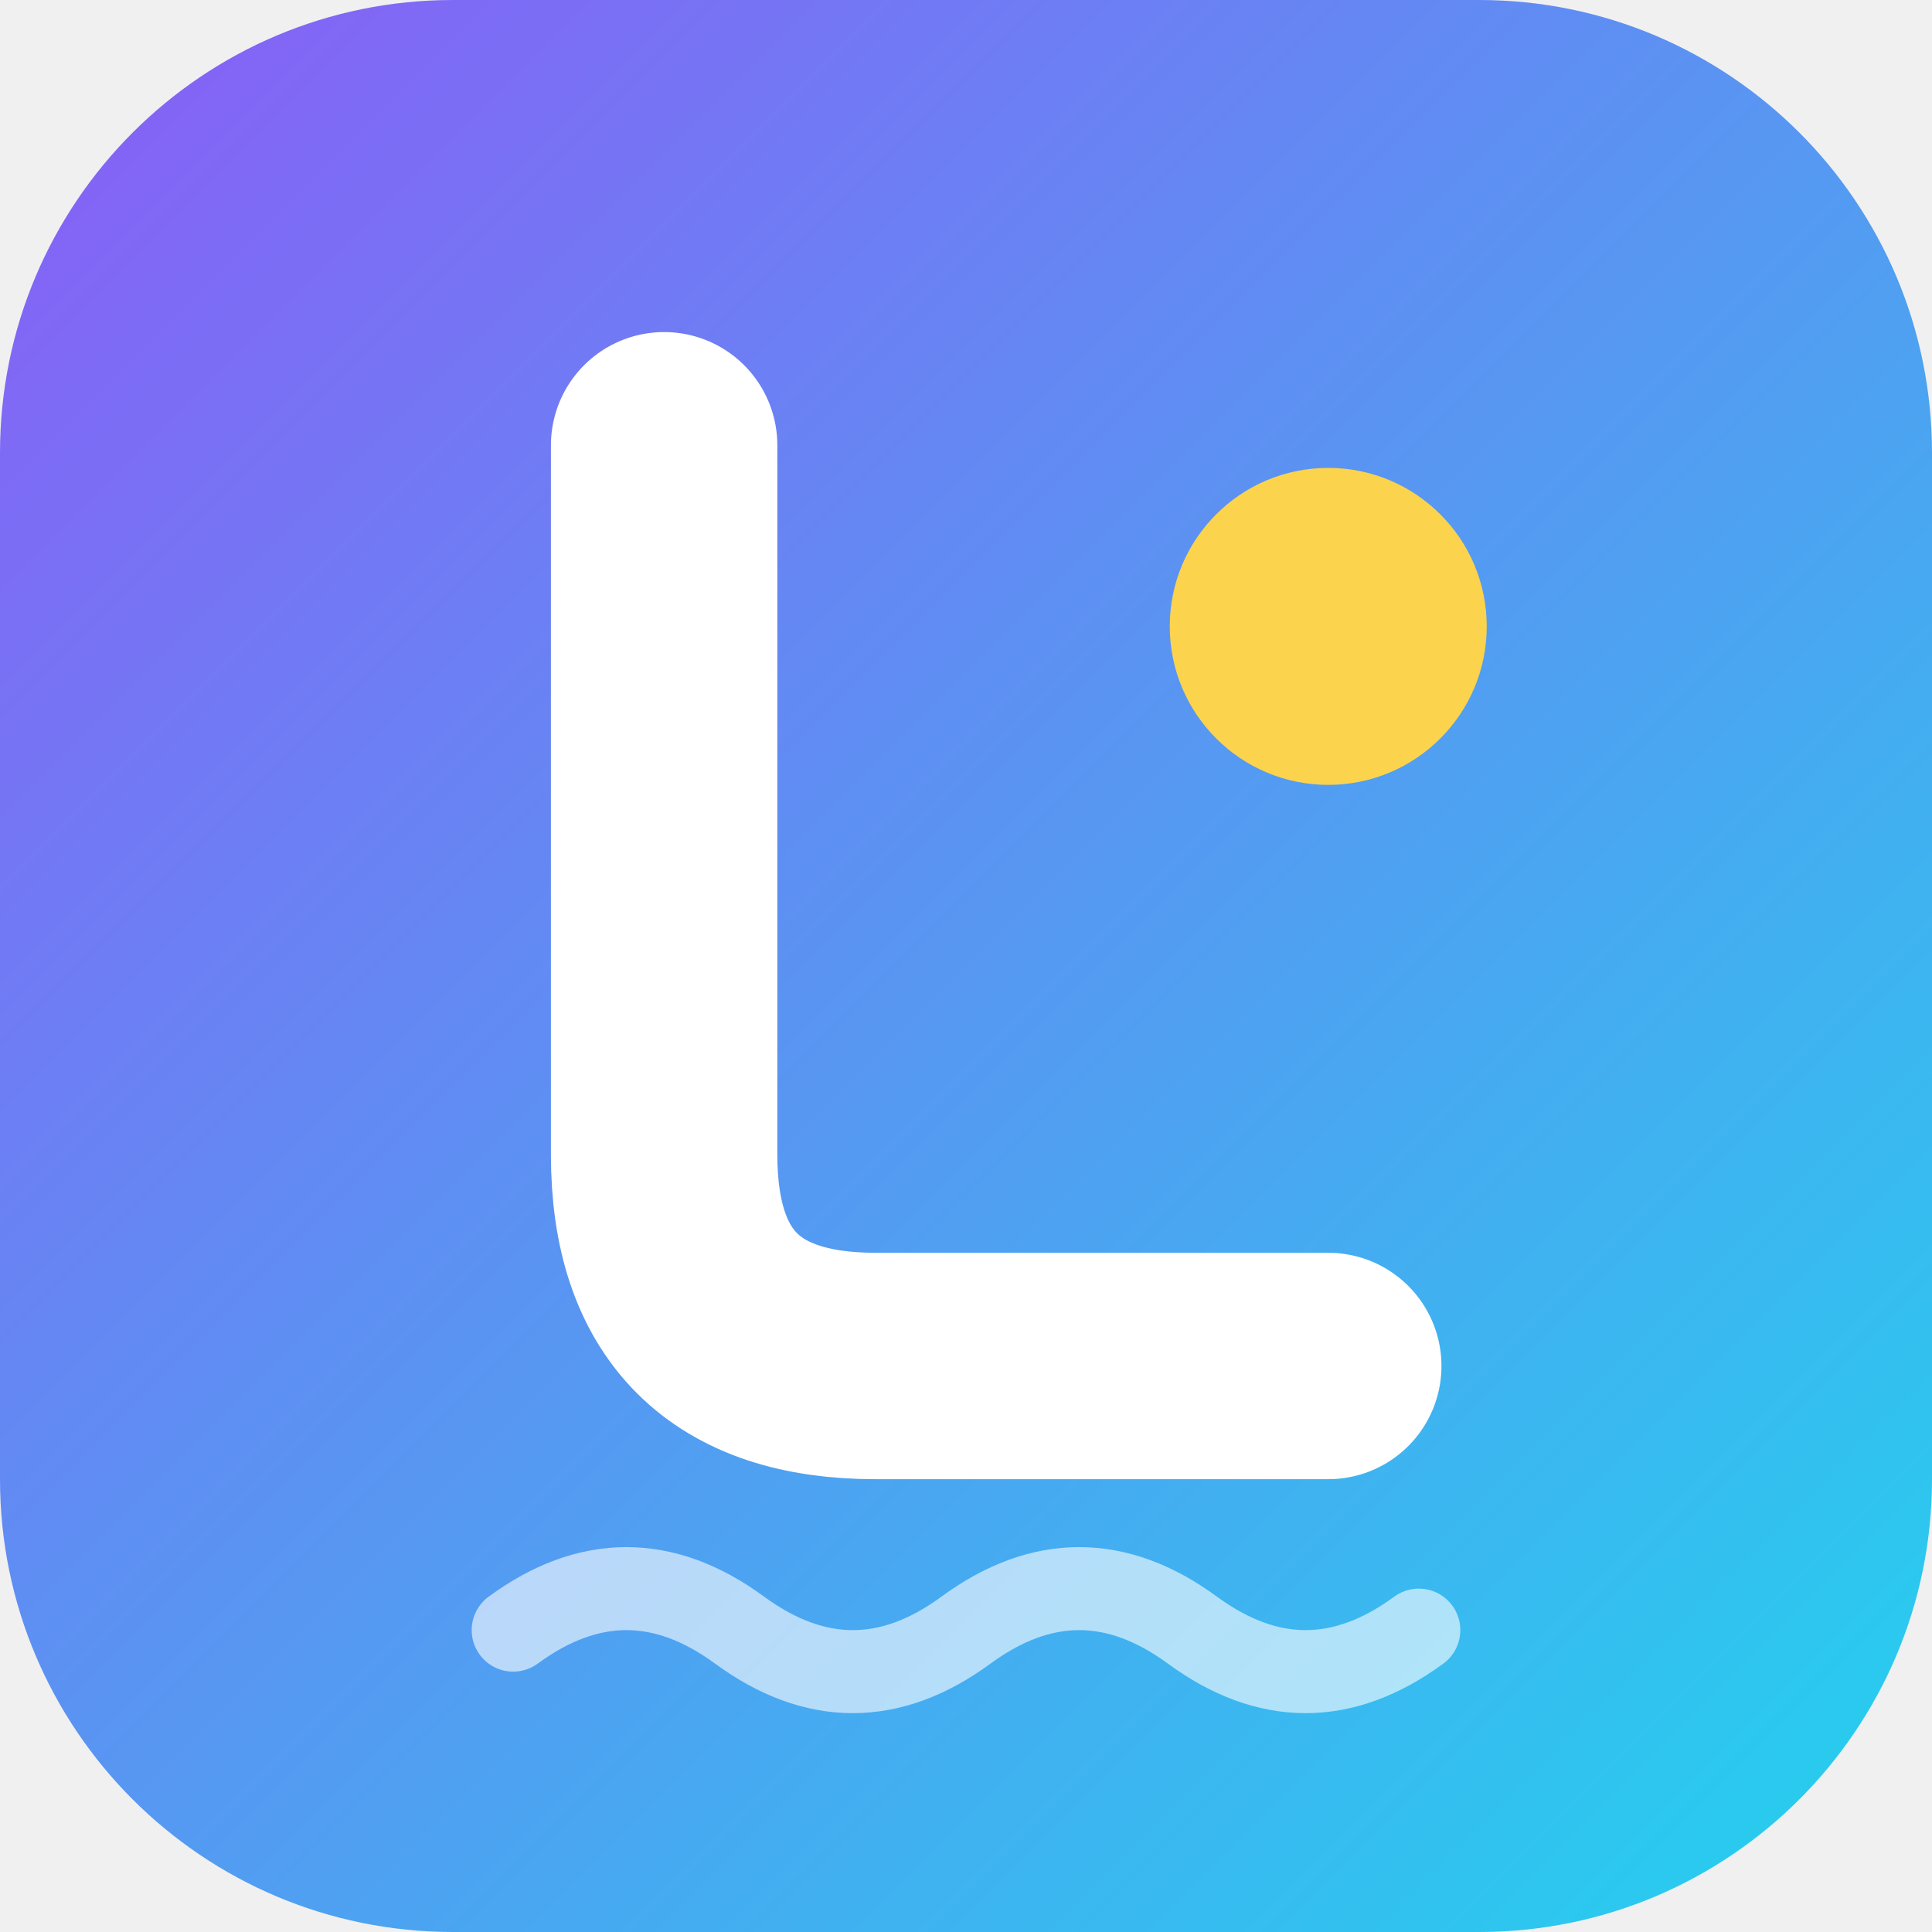
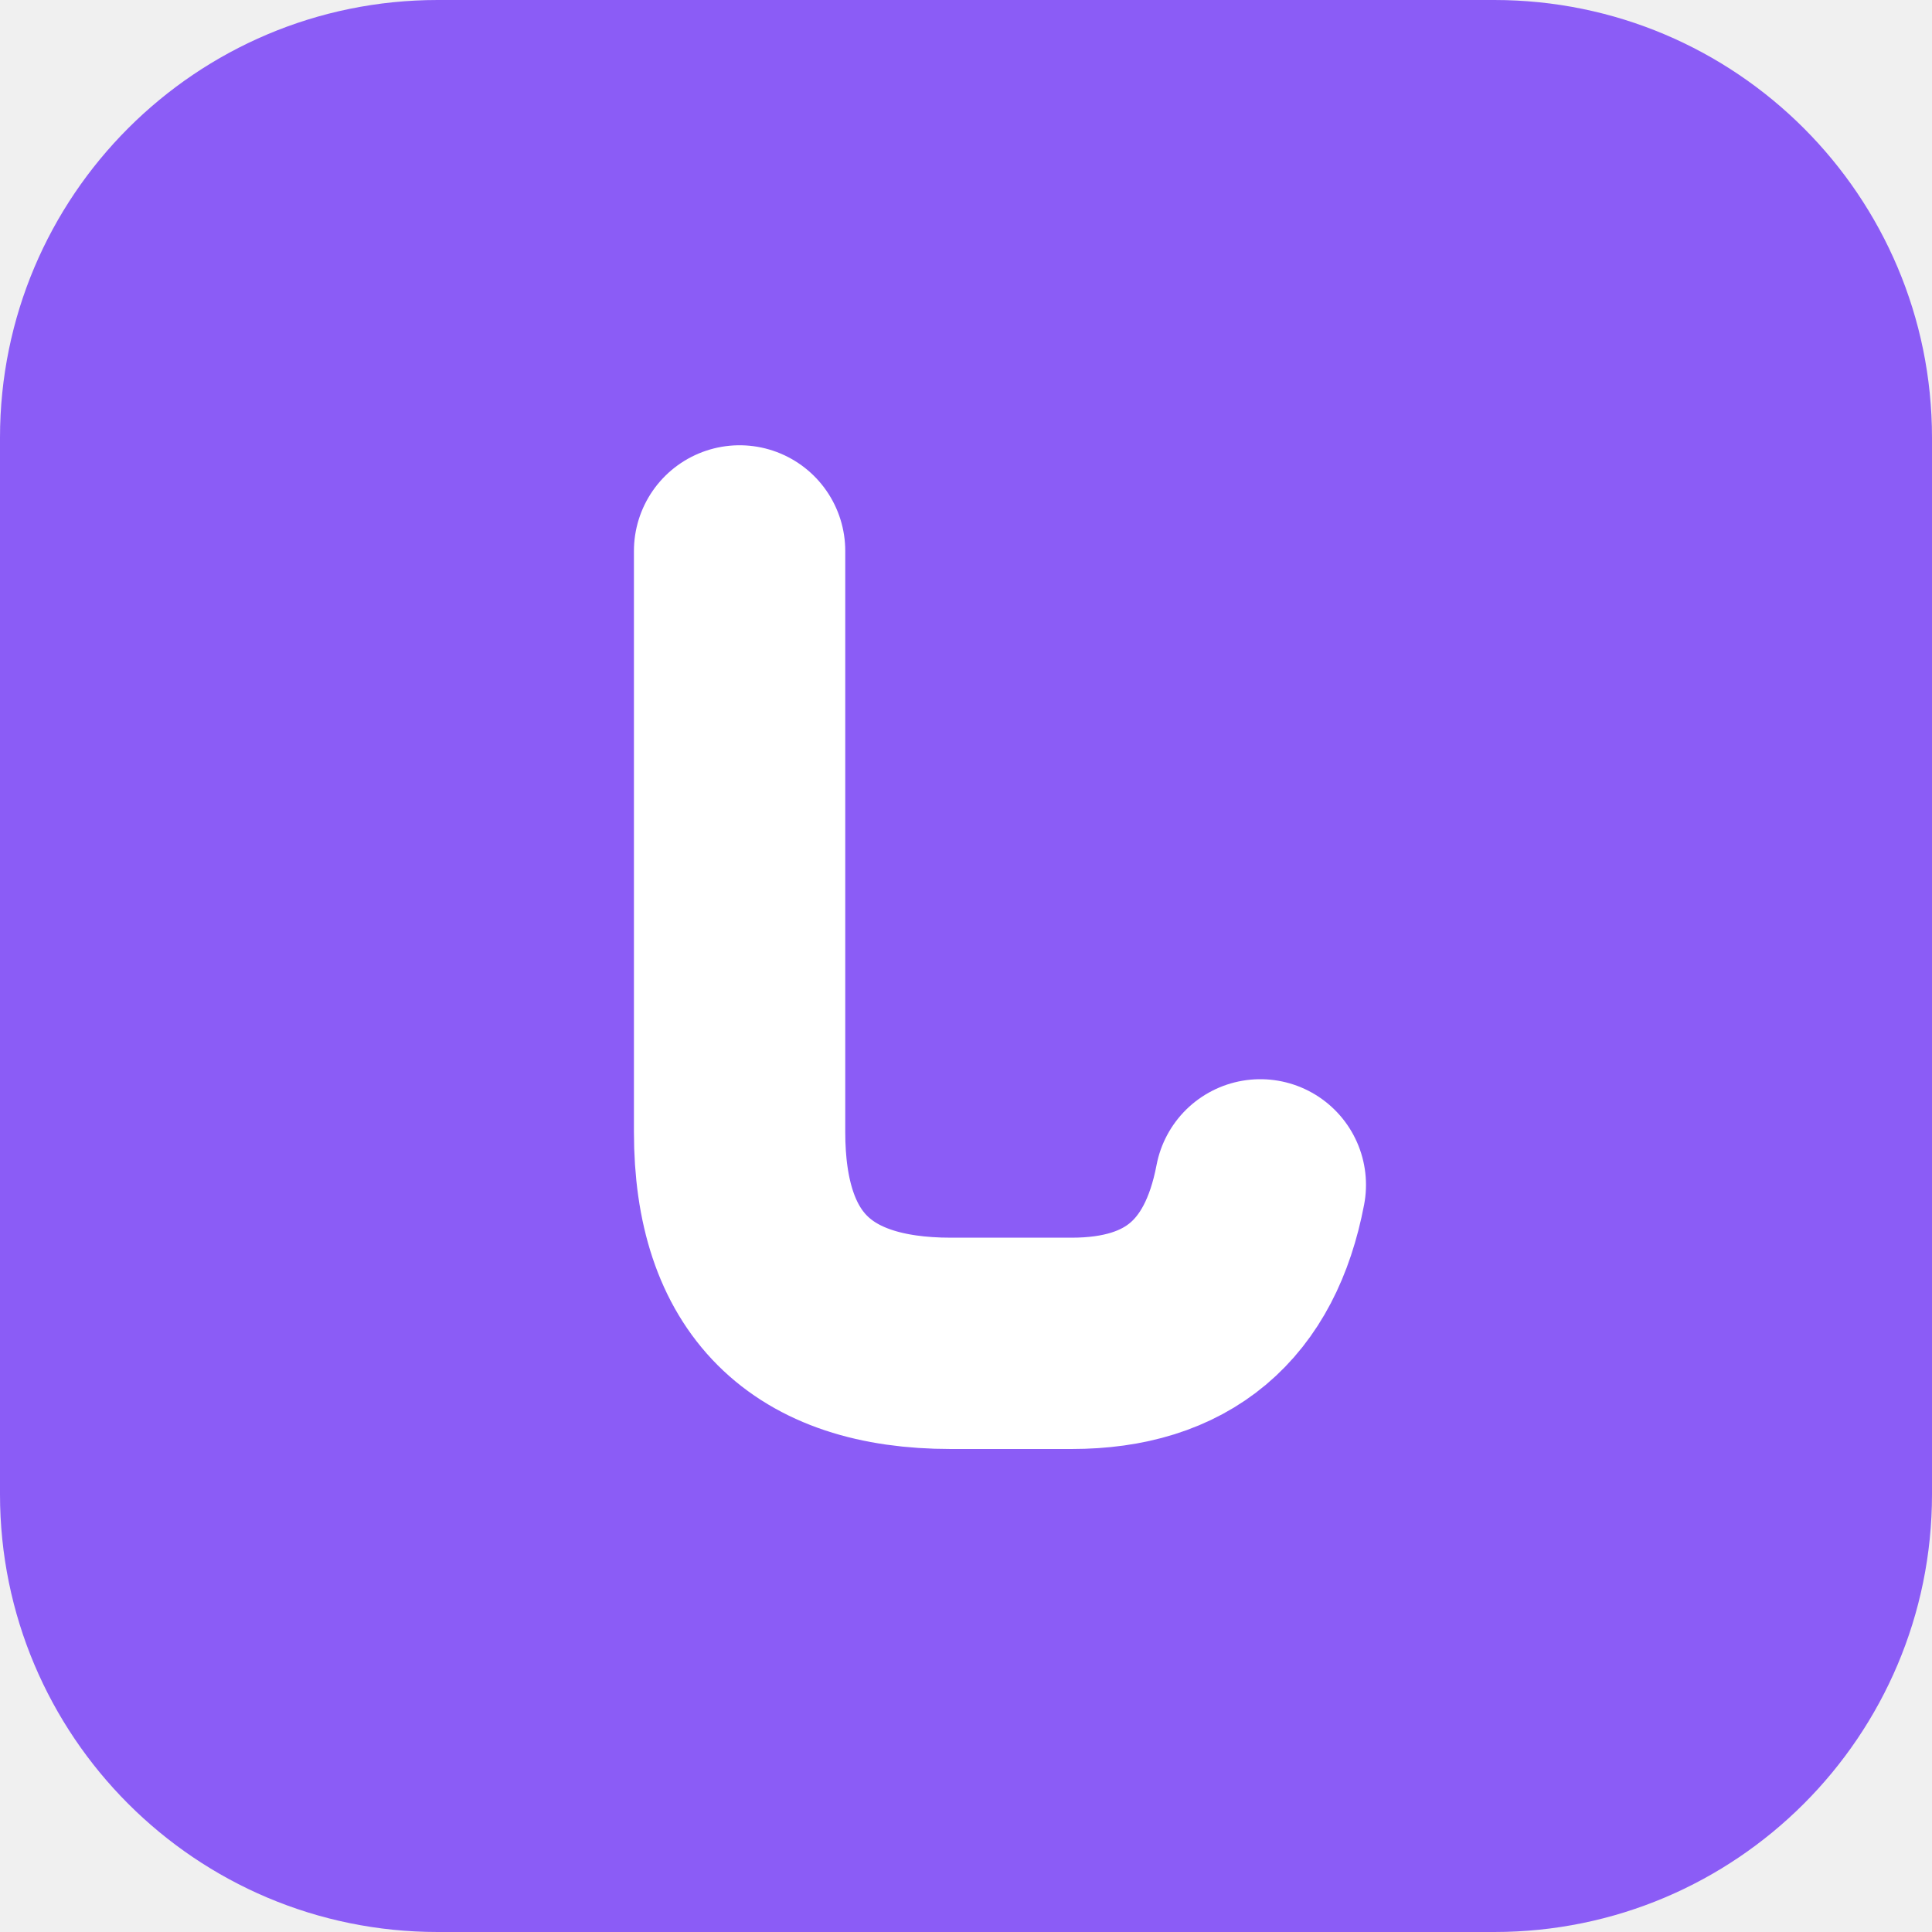
<svg xmlns="http://www.w3.org/2000/svg" viewBox="0 0 512 512">
-   <defs>
-     <linearGradient id="bg" x1="0" y1="0" x2="1" y2="1">
-       <stop offset="0" stop-color="#8B5CF6" />
-       <stop offset="1" stop-color="#22D3EE" />
-     </linearGradient>
-   </defs>
-   <rect width="512" height="512" rx="120" fill="url(#bg)" />
-   <circle cx="352" cy="166" r="42" fill="#FCD34D" />
-   <path d="M176 118 V306 Q176 362 232 362 H352" fill="none" stroke="#fff" stroke-width="60" stroke-linecap="round" stroke-linejoin="round" />
-   <path d="M136 432 Q166 410 196 432 T256 432 T316 432 T376 432" fill="none" stroke="#fff" stroke-opacity="0.6" stroke-width="22" stroke-linecap="round" />
+   <rect width="512" height="512" rx="116" fill="#8B5CF6" />
+   <path d="M196 146 V300 Q196 356 252 356 H284 Q326 356 334 314" fill="none" stroke="#FFFFFF" stroke-width="56" stroke-linecap="round" stroke-linejoin="round" />
</svg>
